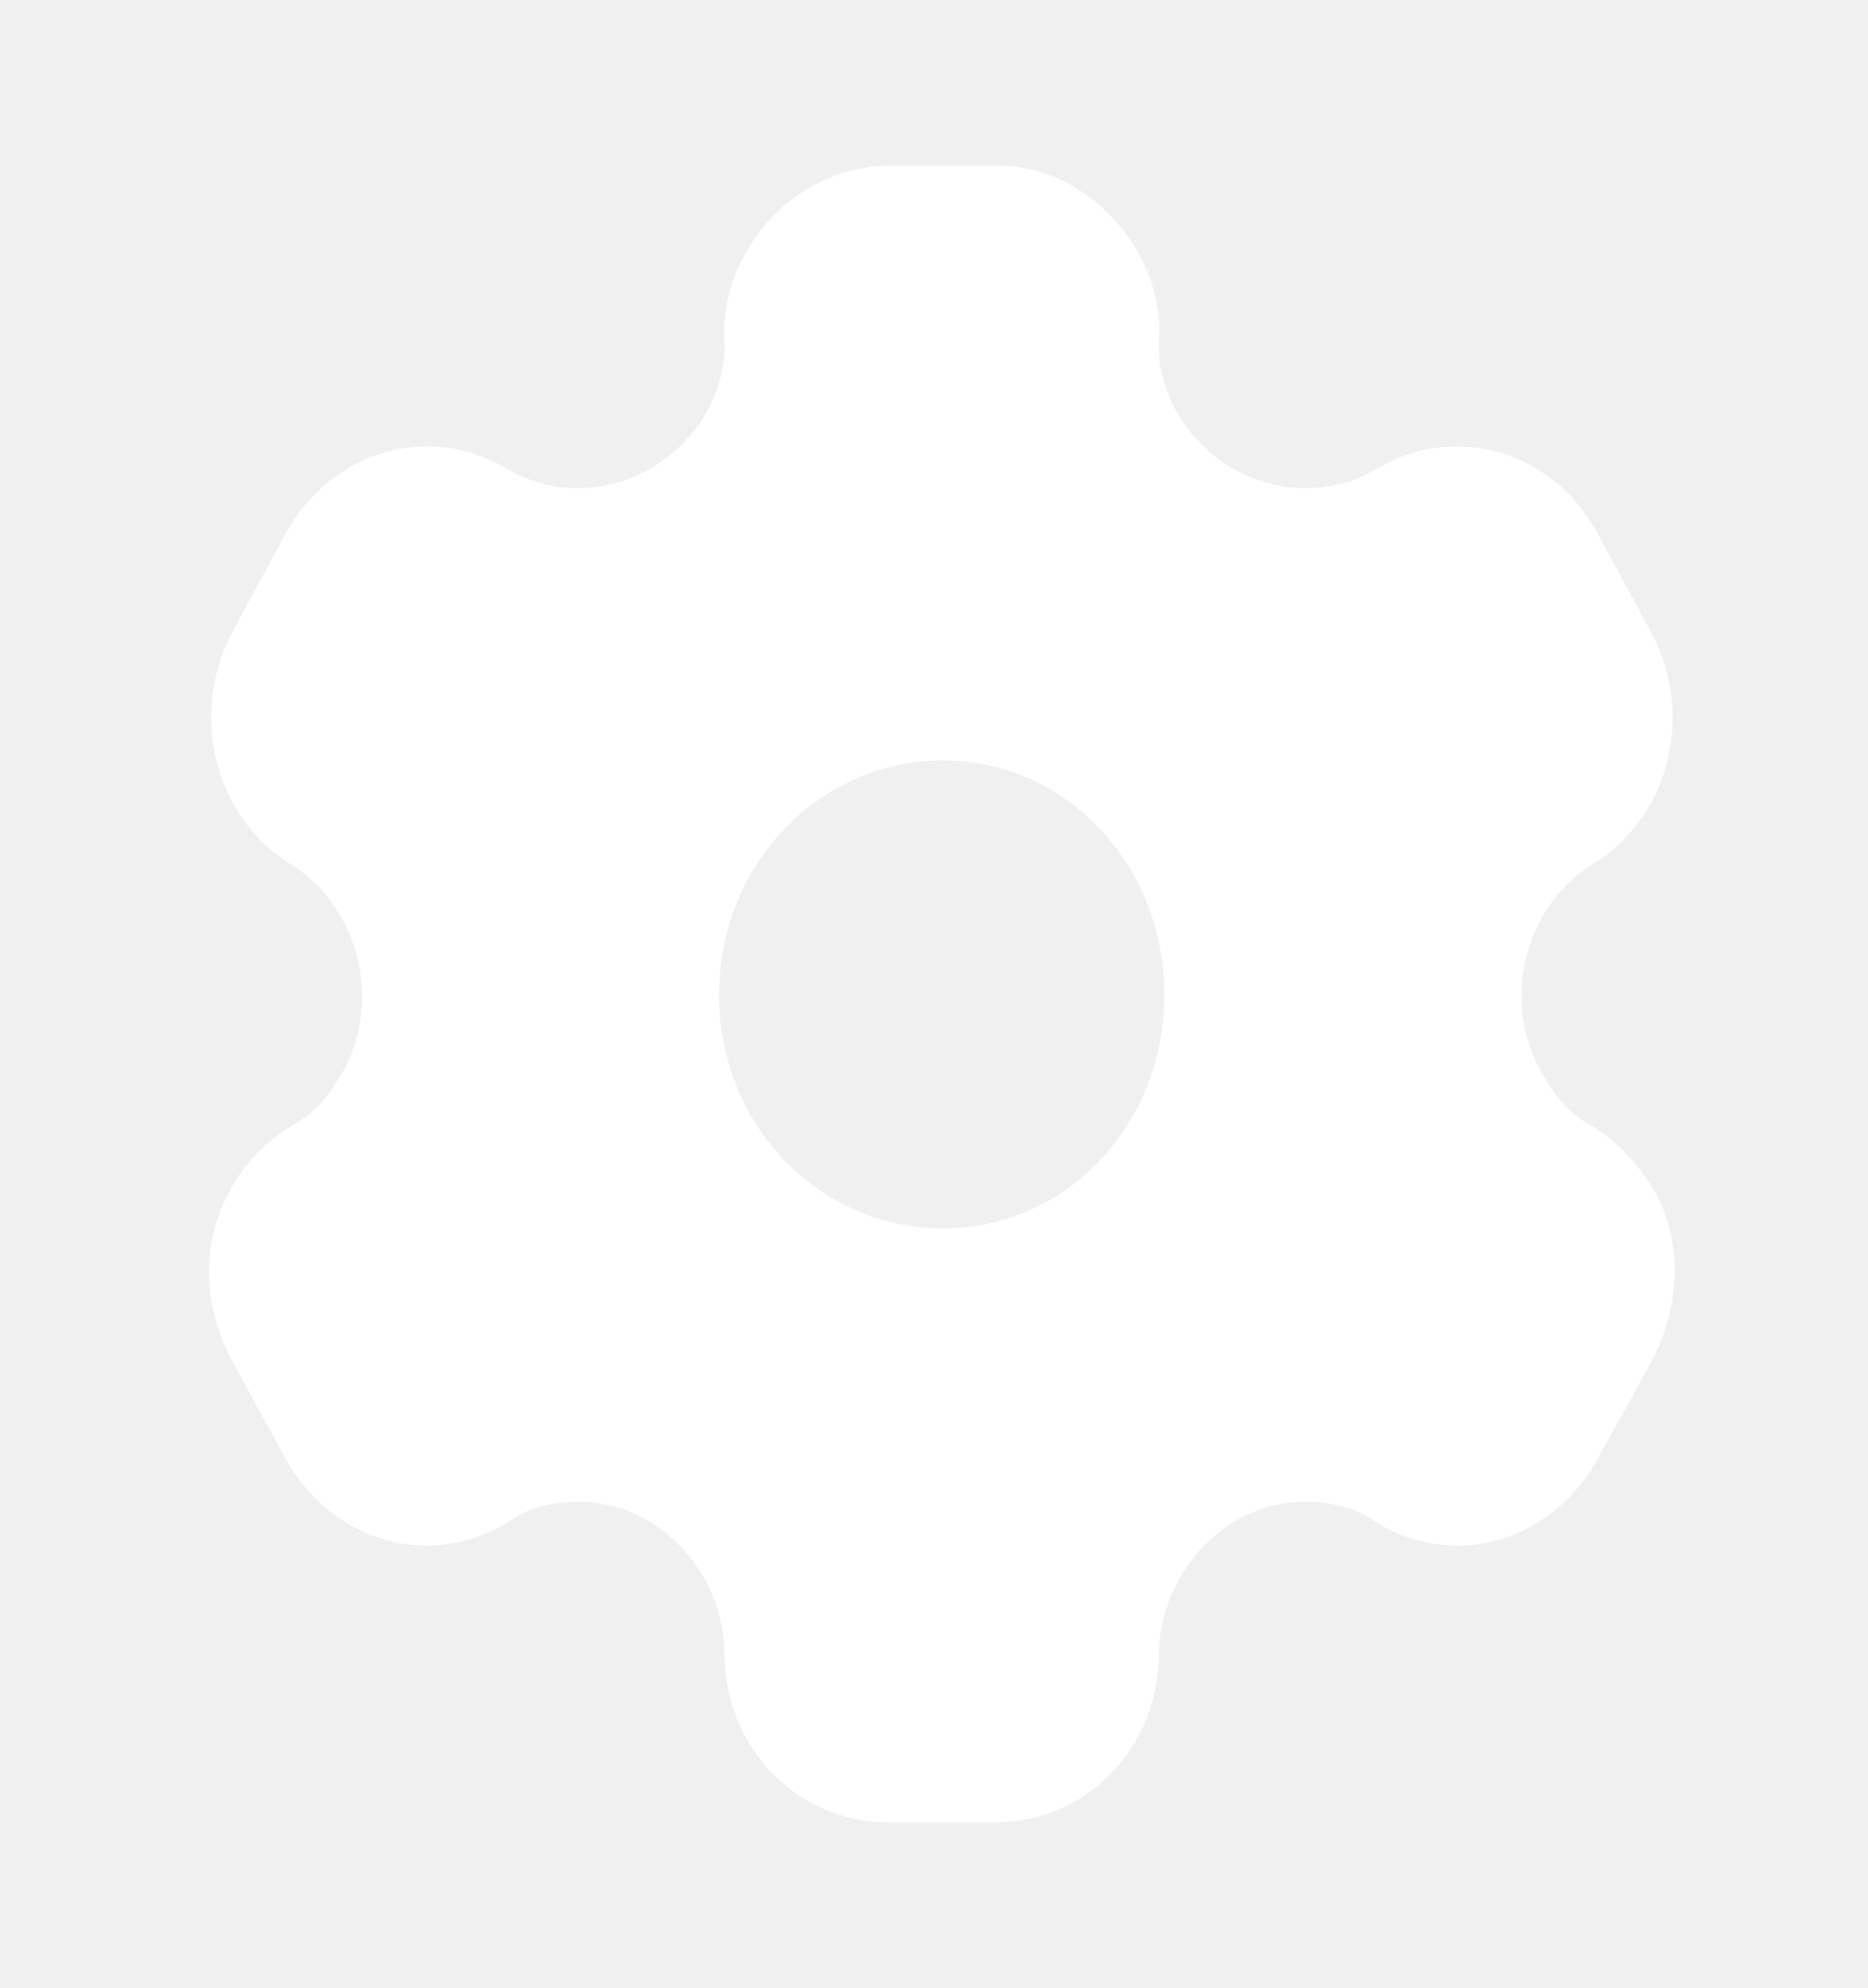
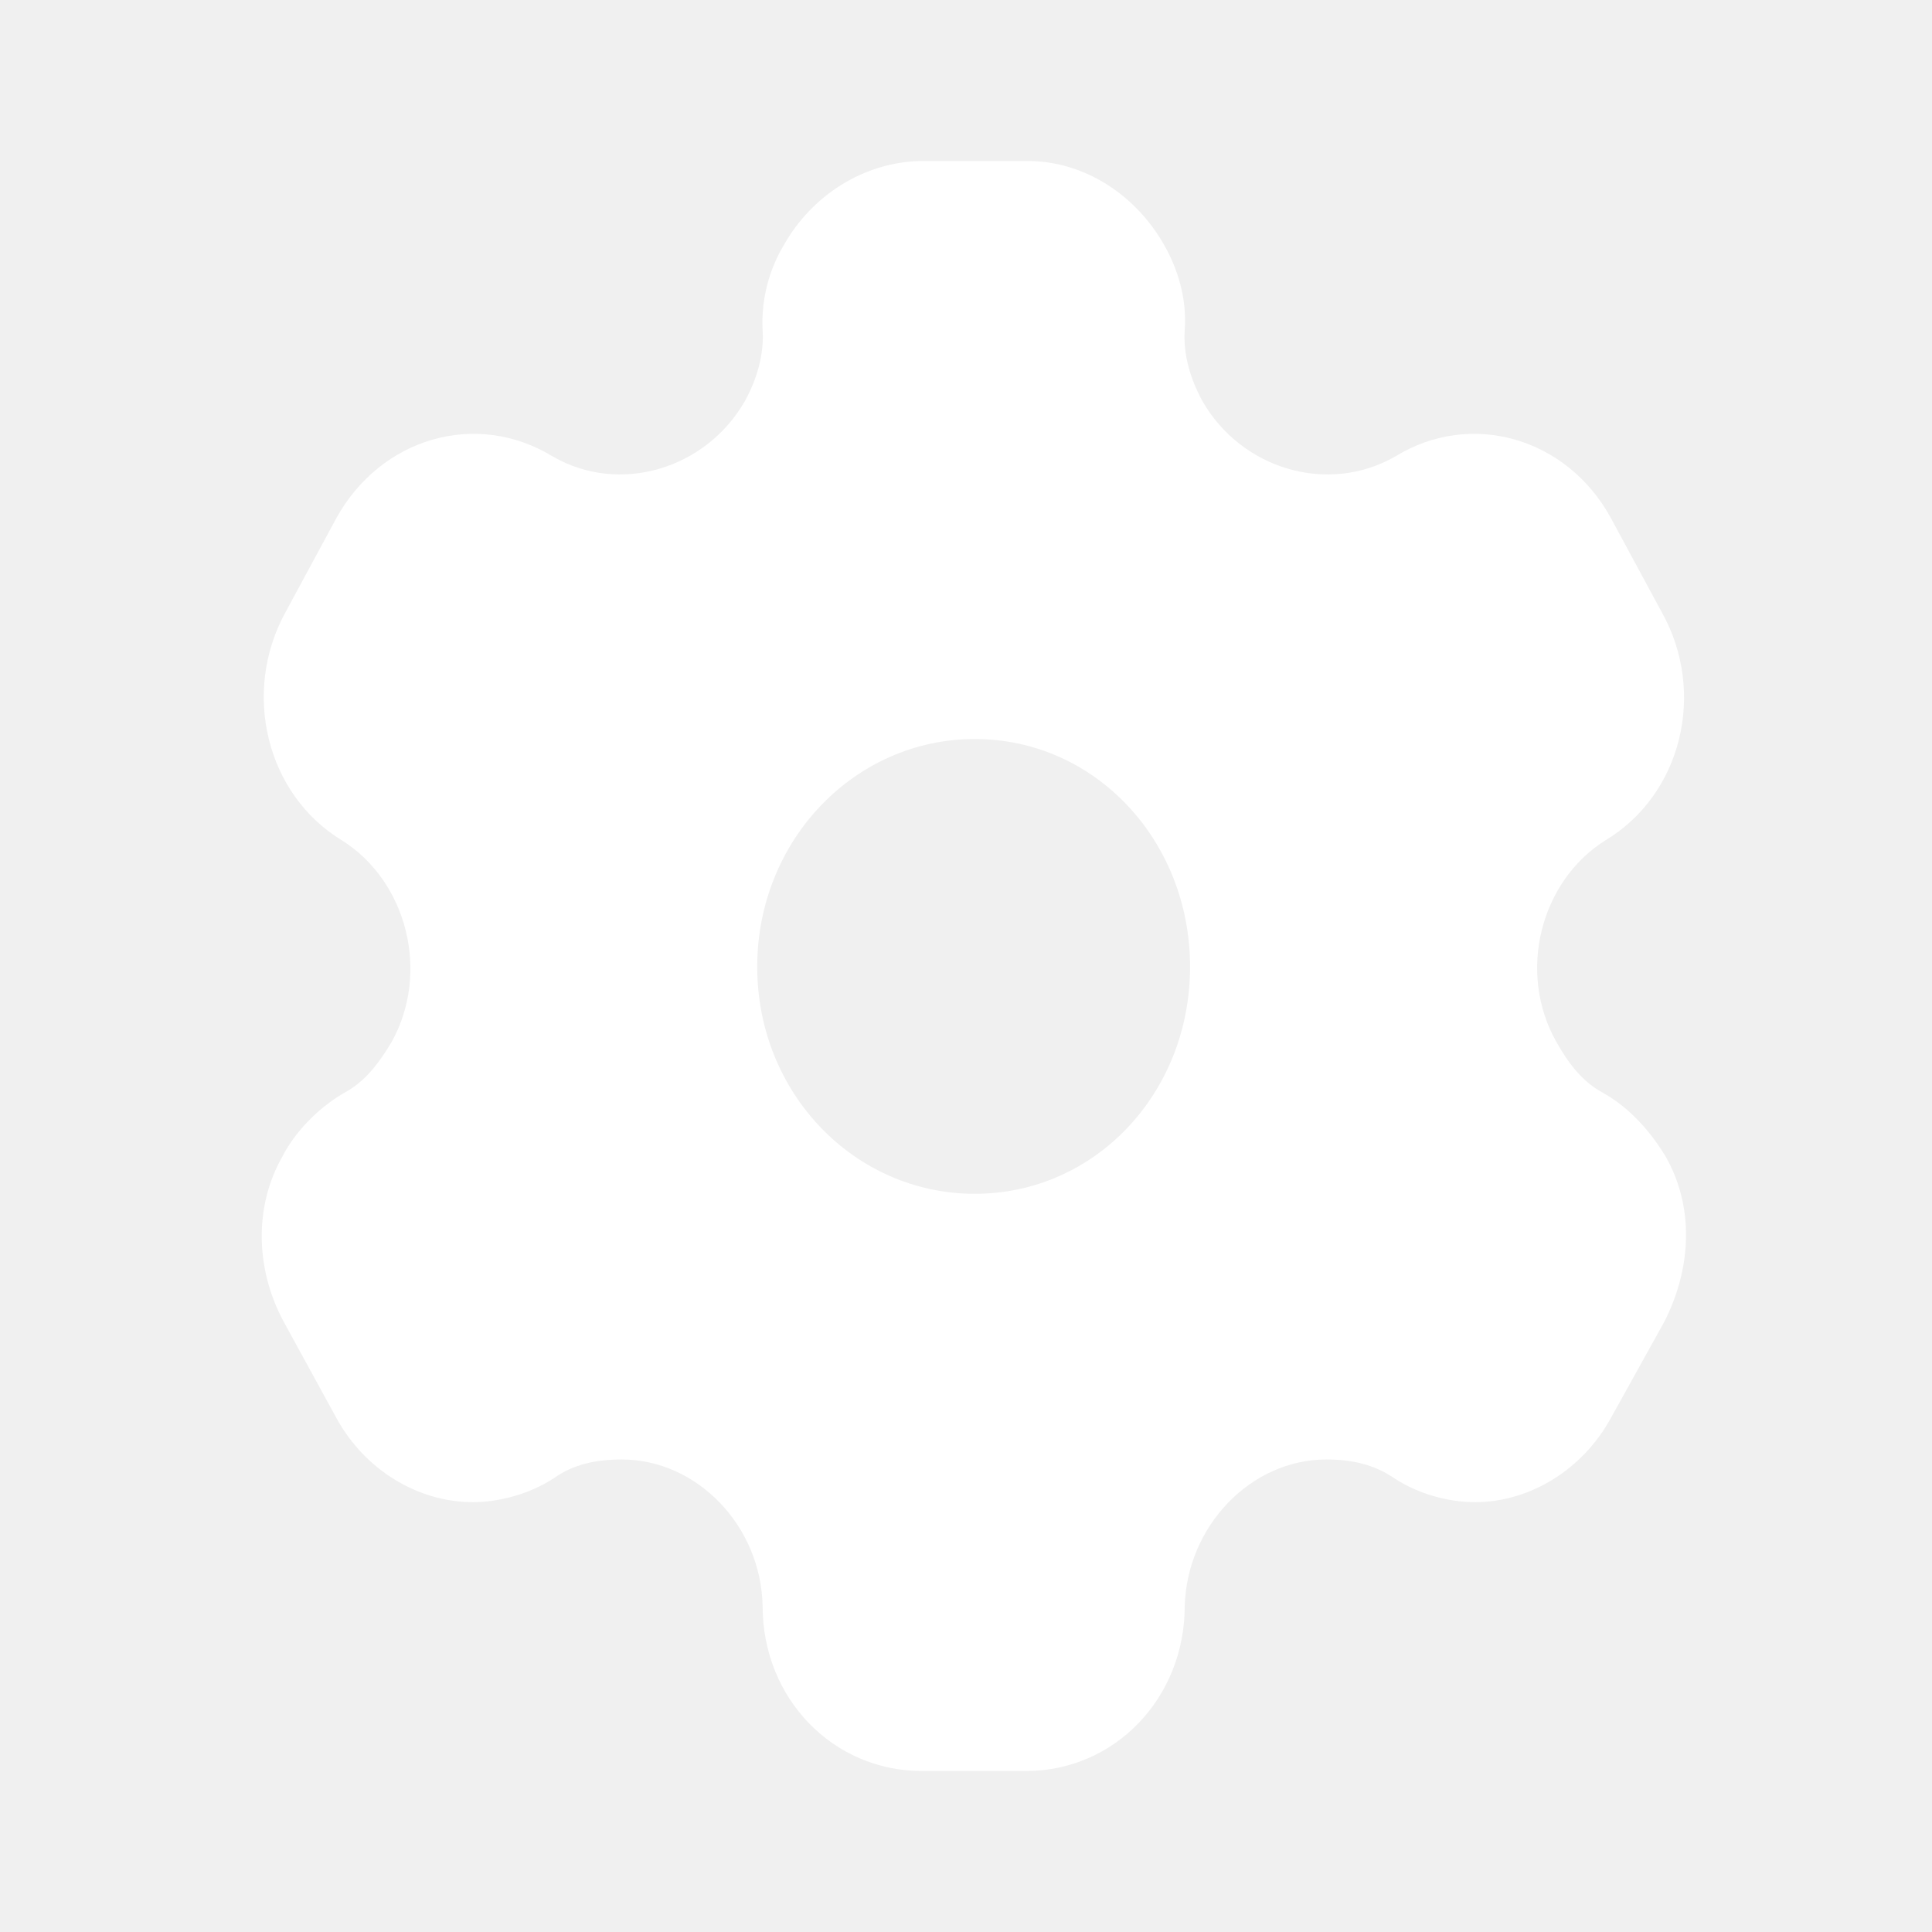
- <svg xmlns="http://www.w3.org/2000/svg" width="31" height="33" viewBox="0 0 31 33" fill="none">
+ <svg xmlns="http://www.w3.org/2000/svg" width="33" height="33" viewBox="0 0 31 33" fill="none">
  <path fill-rule="evenodd" clip-rule="evenodd" d="M26.393 18.673C26.851 18.934 27.205 19.346 27.453 19.759C27.937 20.611 27.898 21.656 27.427 22.578L26.511 24.228C26.027 25.108 25.124 25.658 24.195 25.658C23.737 25.658 23.227 25.52 22.808 25.245C22.468 25.011 22.075 24.929 21.656 24.929C20.361 24.929 19.275 26.07 19.236 27.431C19.236 29.013 18.032 30.25 16.527 30.25H14.747C13.229 30.25 12.026 29.013 12.026 27.431C11.999 26.07 10.913 24.929 9.618 24.929C9.186 24.929 8.794 25.011 8.466 25.245C8.048 25.52 7.524 25.658 7.079 25.658C6.137 25.658 5.234 25.108 4.75 24.228L3.847 22.578C3.363 21.684 3.337 20.611 3.821 19.759C4.03 19.346 4.423 18.934 4.868 18.673C5.234 18.48 5.47 18.164 5.692 17.793C6.347 16.61 5.954 15.056 4.842 14.355C3.546 13.571 3.128 11.825 3.873 10.464L4.75 8.841C5.509 7.48 7.132 6.999 8.44 7.796C9.579 8.456 11.057 8.016 11.725 6.848C11.934 6.463 12.052 6.05 12.026 5.638C11.999 5.101 12.143 4.593 12.392 4.18C12.876 3.328 13.753 2.778 14.708 2.75H16.553C17.521 2.75 18.398 3.328 18.882 4.18C19.118 4.593 19.275 5.101 19.236 5.638C19.209 6.05 19.327 6.463 19.537 6.848C20.204 8.016 21.683 8.456 22.834 7.796C24.13 6.999 25.765 7.48 26.511 8.841L27.388 10.464C28.147 11.825 27.728 13.571 26.419 14.355C25.307 15.056 24.915 16.61 25.582 17.793C25.791 18.164 26.027 18.48 26.393 18.673ZM11.934 16.514C11.934 18.673 13.596 20.391 15.65 20.391C17.704 20.391 19.327 18.673 19.327 16.514C19.327 14.355 17.704 12.623 15.65 12.623C13.596 12.623 11.934 14.355 11.934 16.514Z" fill="white" />
</svg>
